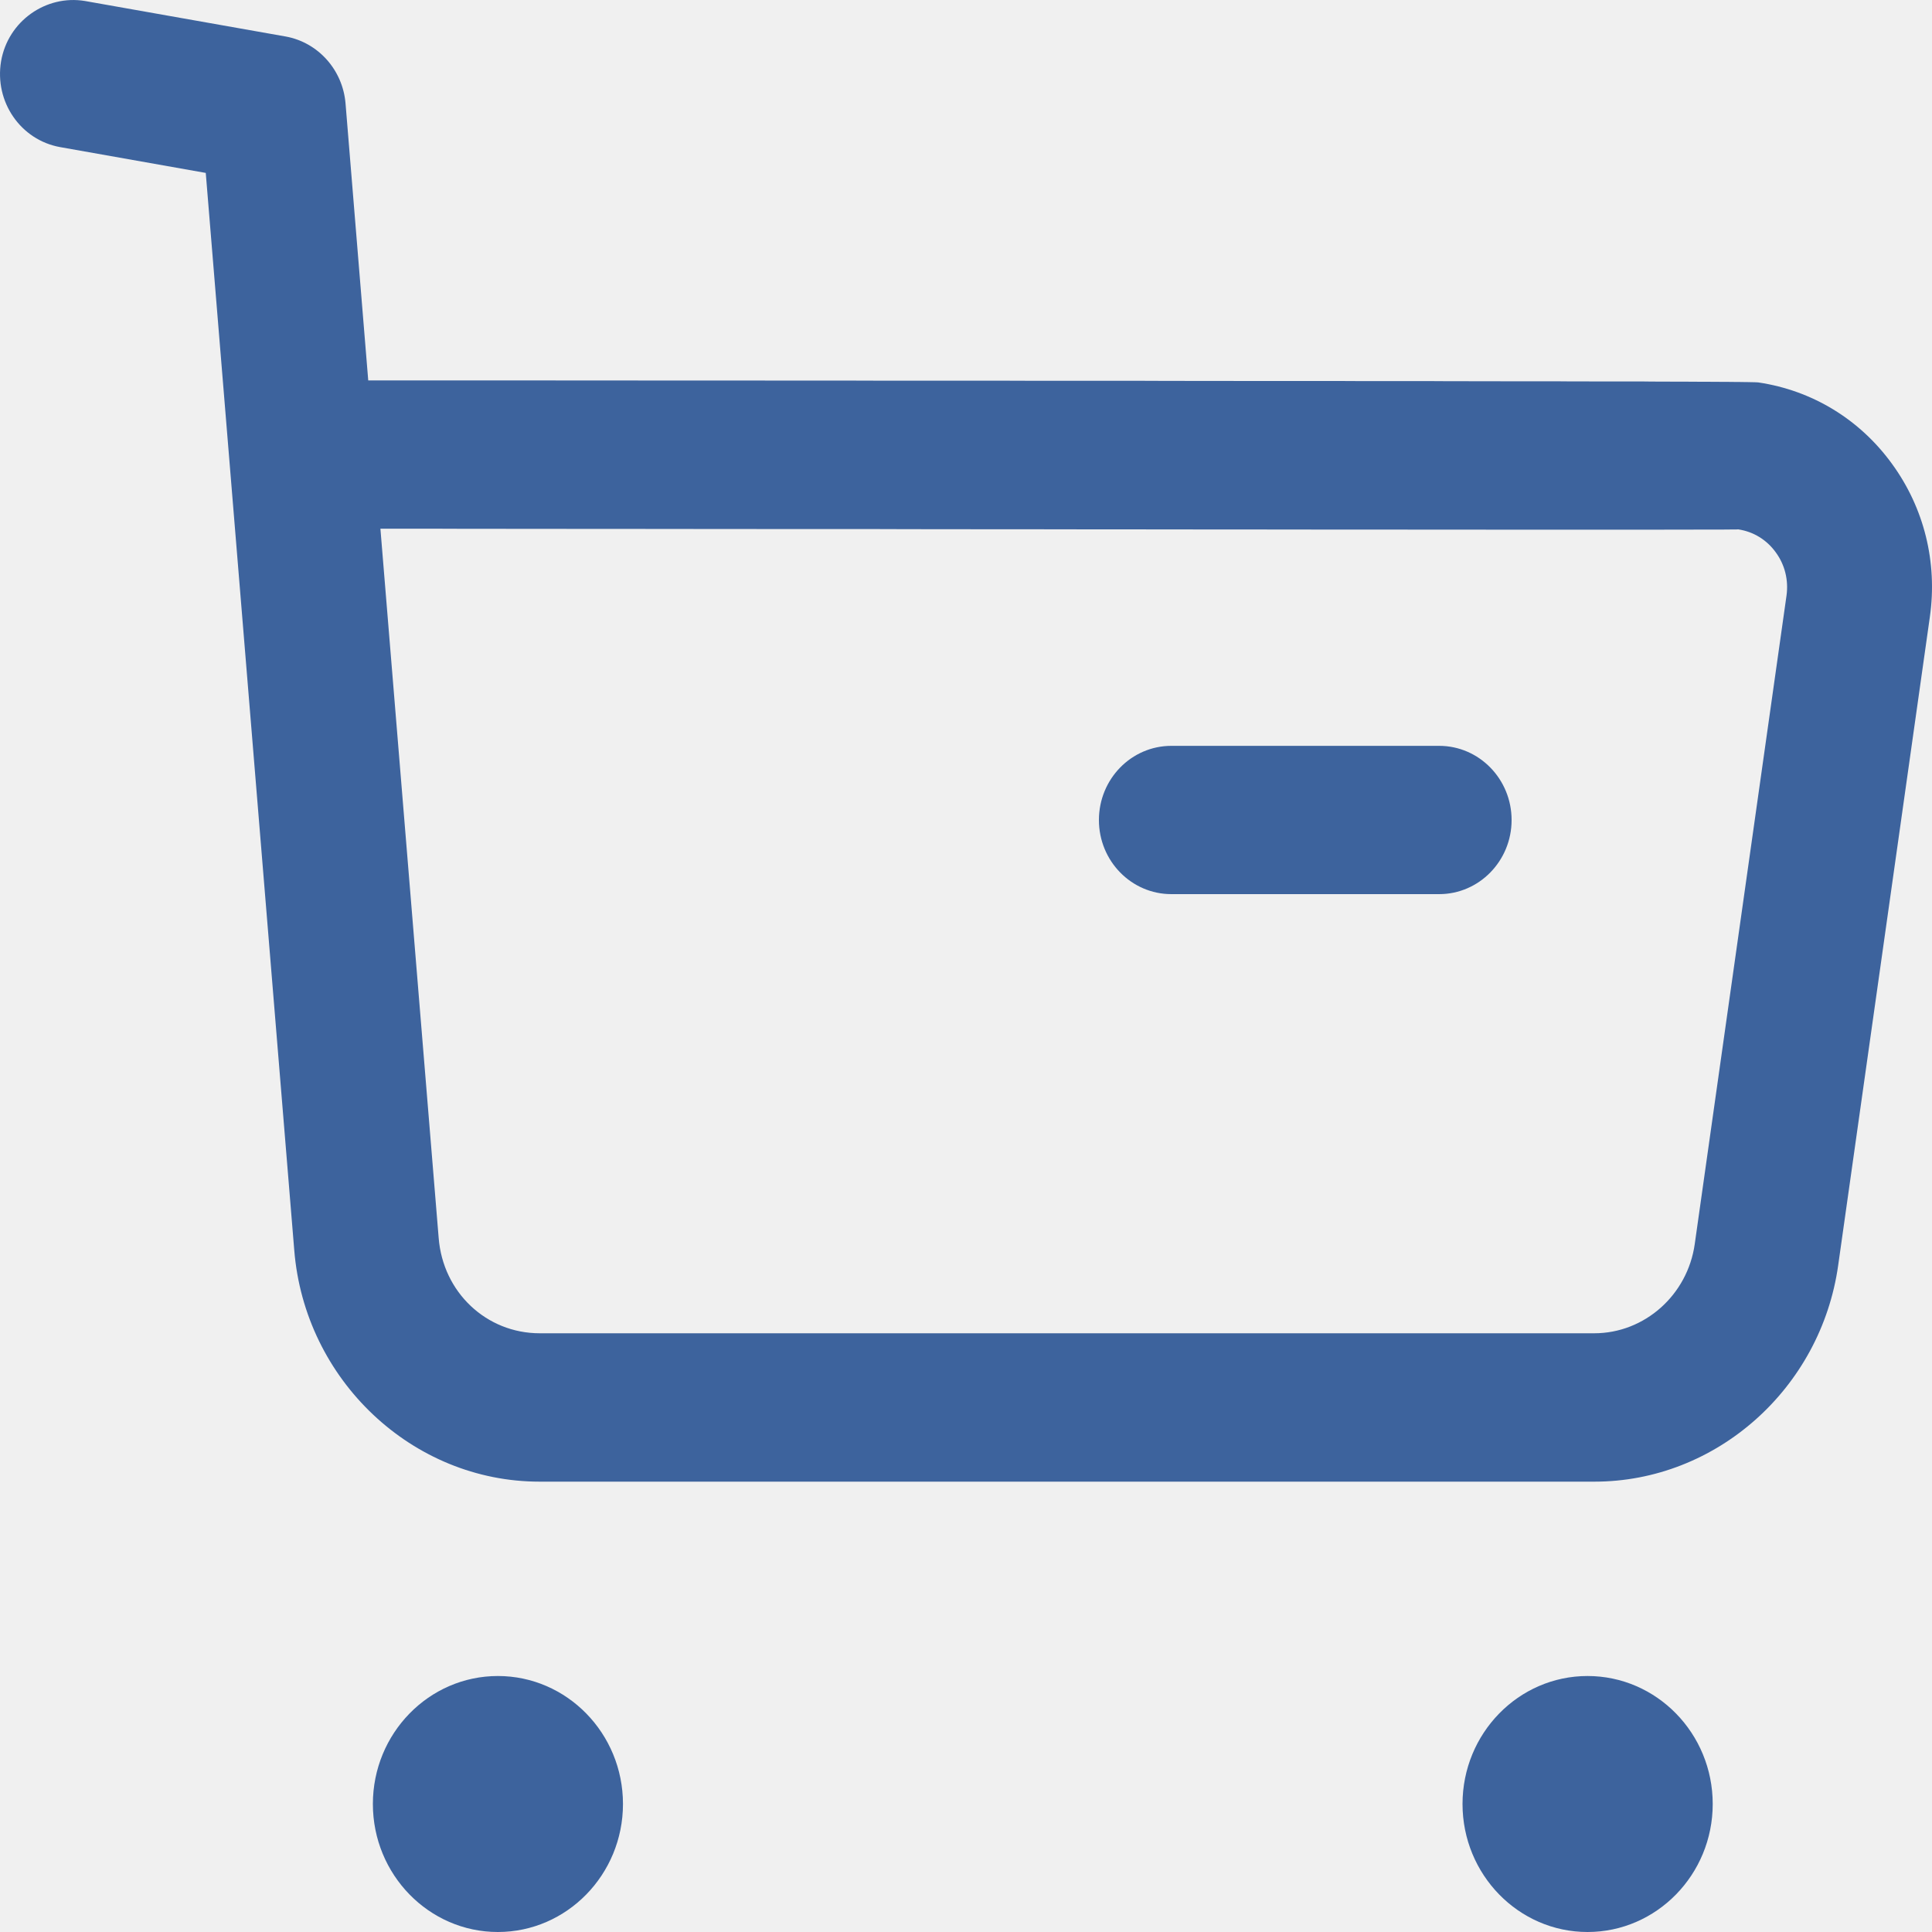
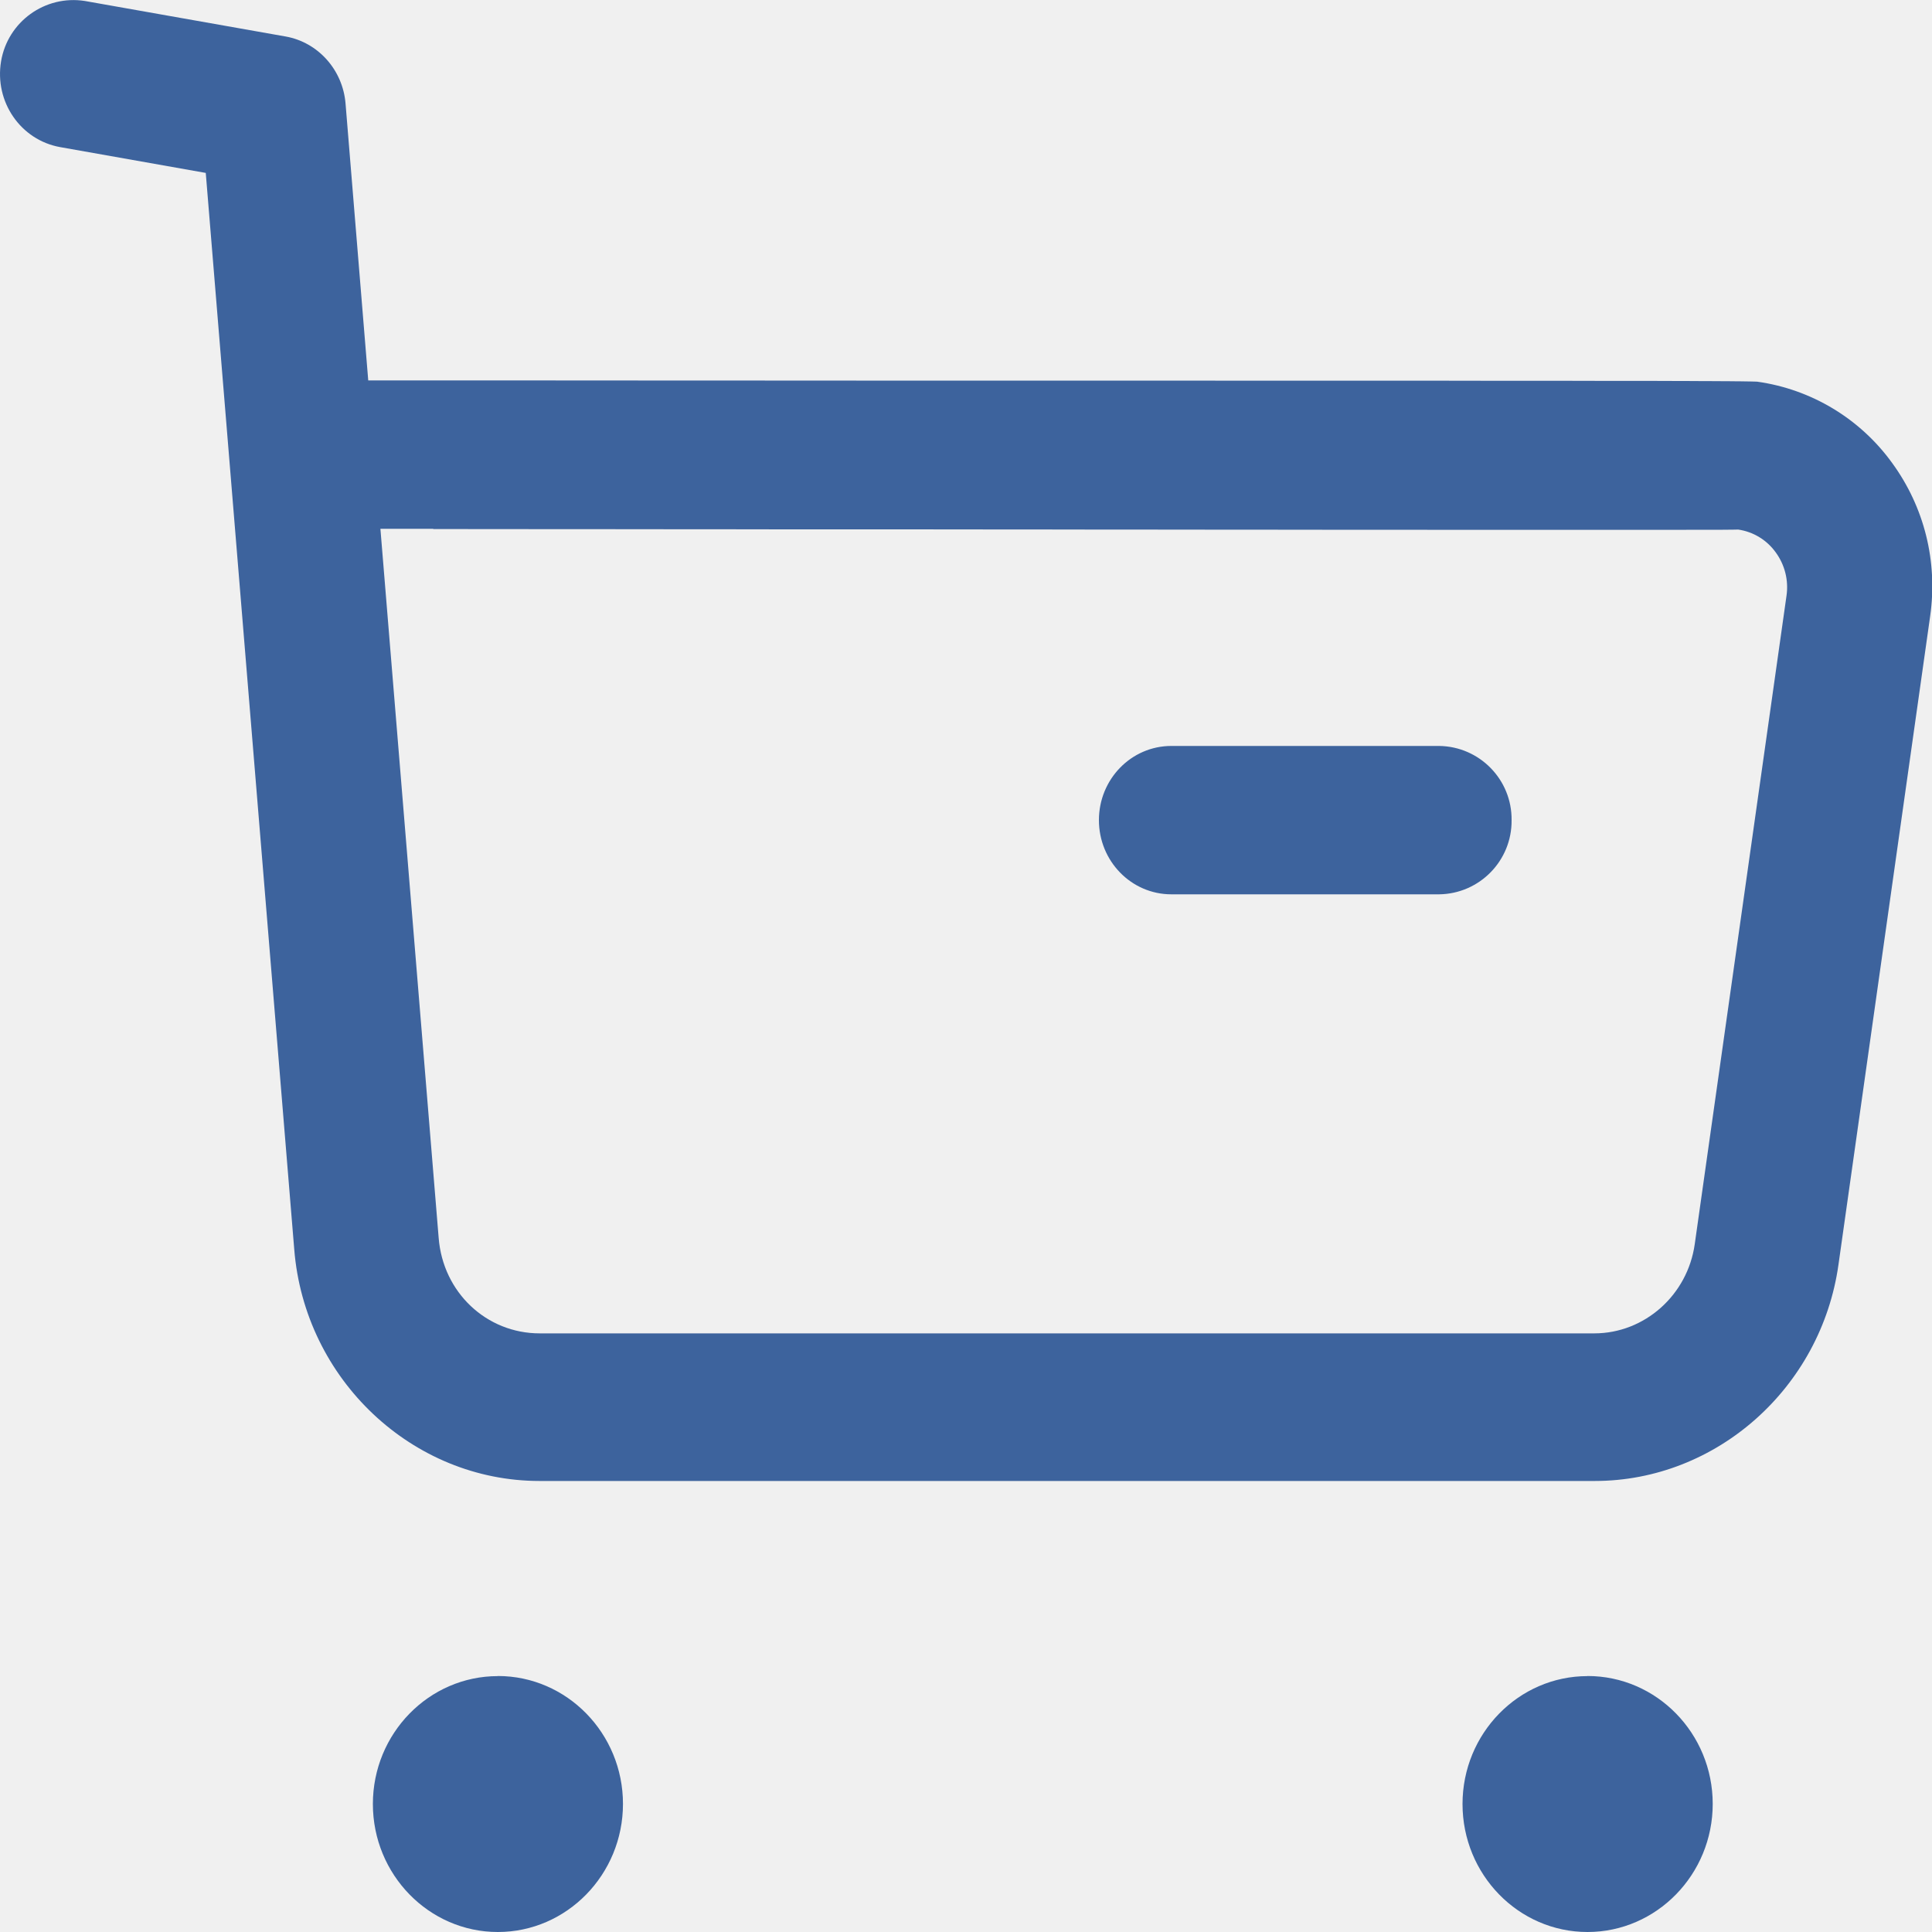
- <svg xmlns="http://www.w3.org/2000/svg" width="20" height="20" viewBox="0 0 20 20" fill="none">
-   <g clip-path="url(#clip0_4_2272)">
-     <path fill-rule="evenodd" clip-rule="evenodd" d="M5.154 17.35C5.868 17.35 6.449 17.944 6.449 18.675C6.449 19.405 5.868 20 5.154 20C4.44 20 3.86 19.405 3.86 18.675C3.86 17.944 4.44 17.35 5.154 17.35ZM16.434 17.35C17.149 17.35 17.73 17.944 17.73 18.675C17.73 19.405 17.149 20 16.434 20C15.72 20 15.14 19.405 15.14 18.675C15.14 17.944 15.72 17.35 16.434 17.35ZM0.878 0.01L2.958 0.378C3.293 0.439 3.548 0.723 3.577 1.071L3.812 3.938L4.686 3.938C4.828 3.938 4.97 3.938 5.109 3.938L6.713 3.939C6.841 3.939 6.968 3.939 7.093 3.939L8.864 3.94C8.975 3.941 9.085 3.941 9.194 3.941L10.435 3.941C10.534 3.942 10.631 3.942 10.727 3.942L11.819 3.942C11.905 3.943 11.99 3.943 12.074 3.943L13.025 3.944C13.1 3.944 13.174 3.944 13.247 3.944L13.873 3.944C13.939 3.944 14.004 3.945 14.069 3.945L14.793 3.945C14.85 3.946 14.905 3.946 14.96 3.946L15.572 3.947C15.619 3.947 15.666 3.947 15.711 3.947L16.1 3.947C16.141 3.947 16.181 3.948 16.22 3.948L16.653 3.949C16.686 3.949 16.719 3.949 16.75 3.949L17.017 3.949C17.044 3.95 17.071 3.95 17.098 3.95L17.384 3.951C17.405 3.951 17.426 3.951 17.446 3.951L17.614 3.952C17.631 3.952 17.647 3.952 17.663 3.952L17.833 3.953C17.846 3.953 17.857 3.953 17.869 3.953L17.961 3.954C17.971 3.954 17.979 3.954 17.988 3.954L18.054 3.955C18.061 3.955 18.067 3.955 18.073 3.955L18.118 3.956C18.122 3.956 18.126 3.956 18.13 3.956L18.159 3.957C18.161 3.957 18.164 3.957 18.166 3.957L18.187 3.958C18.188 3.958 18.189 3.958 18.19 3.958C18.2 3.959 18.202 3.959 18.203 3.959C18.76 4.042 19.25 4.34 19.584 4.799C19.918 5.256 20.058 5.82 19.978 6.385L19.029 13.097C18.85 14.374 17.766 15.338 16.506 15.338H5.585C4.268 15.338 3.153 14.285 3.046 12.94L2.13 1.79L0.623 1.523C0.214 1.45 -0.059 1.054 0.011 0.635C0.083 0.216 0.478 -0.056 0.878 0.01ZM4.485 5.473L3.938 5.473L4.541 12.814C4.585 13.379 5.036 13.802 5.587 13.802H16.504C17.025 13.802 17.47 13.405 17.544 12.878L18.494 6.165C18.516 6.005 18.477 5.846 18.382 5.717C18.288 5.587 18.15 5.503 17.994 5.48C17.987 5.481 17.97 5.481 17.943 5.481L17.834 5.482C17.811 5.482 17.786 5.482 17.759 5.482L17.192 5.483C17.145 5.483 17.095 5.483 17.043 5.483L15.711 5.483C15.637 5.483 15.561 5.483 15.484 5.483L13.964 5.482C13.873 5.482 13.781 5.482 13.688 5.482L12.828 5.481C12.73 5.481 12.631 5.481 12.532 5.481L11.621 5.48C11.518 5.48 11.415 5.48 11.311 5.48L10.683 5.479C10.578 5.479 10.472 5.479 10.366 5.479L9.409 5.478C9.302 5.478 9.195 5.478 9.088 5.477L8.447 5.477C8.341 5.477 8.234 5.477 8.128 5.477L7.493 5.476C7.387 5.476 7.282 5.476 7.178 5.476L6.247 5.475C6.145 5.475 6.044 5.475 5.943 5.475L4.767 5.474C4.672 5.474 4.578 5.474 4.485 5.473ZM14.898 7.721C15.312 7.721 15.648 8.065 15.648 8.489C15.648 8.912 15.312 9.256 14.898 9.256H12.126C11.711 9.256 11.376 8.912 11.376 8.489C11.376 8.065 11.711 7.721 12.126 7.721H14.898Z" fill="#3D639D" />
+ <svg xmlns="http://www.w3.org/2000/svg" width="20" height="20" fill="none">
+   <g clip-path="url(#A)">
+     <path fill-rule="evenodd" d="M5.154 17.35c.714 0 1.295.594 1.295 1.324S5.868 20 5.154 20s-1.294-.595-1.294-1.325.58-1.324 1.294-1.324zm11.28 0c.715 0 1.296.594 1.296 1.324S17.149 20 16.434 20s-1.294-.595-1.294-1.325.58-1.324 1.294-1.324zM.878.01l2.08.368c.335.06.59.345.619.693l.235 2.867h.874.423l1.604.001h.379l1.771.001h.33 1.241.291 1.092.255l.952.001h.221.626.196.725.167l.612.001h.14.389.12l.433.001h.097.267.081l.286.001h.063l.168.001h.05l.17.001h.036l.093.001h.026l.067.001.064.001.041.001.028.001a2.08 2.08 0 0 1 1.397.841c.334.458.474 1.021.394 1.586l-.949 6.712c-.179 1.277-1.263 2.241-2.523 2.241H5.585c-1.317 0-2.432-1.052-2.539-2.398L2.13 1.79.623 1.523C.214 1.45-.059 1.054.011.635A.76.76 0 0 1 .878.01zm3.607 5.464h-.547l.603 7.34c.044.565.495.989 1.046.989h10.917c.521 0 .966-.397 1.04-.924l.95-6.713a.61.61 0 0 0-.112-.448.58.58 0 0 0-.388-.236l-.051.001-.109.001h-.075l-.567.001h-.149-1.332-.227l-1.52-.001h-.276l-.86-.001h-.296l-.911-.001h-.31l-.628-.001h-.317l-.958-.001h-.32-.641-.319l-.635-.001h-.315l-.931-.001h-.304l-1.176-.001h-.282zm10.413 2.248a.76.76 0 0 1 .75.768.76.76 0 0 1-.75.768h-2.772c-.415 0-.75-.344-.75-.768s.335-.768.75-.768h2.772z" fill="#3d639d" />
  </g>
  <defs>
-     <clipPath id="clip0_4_2272">
-       <rect width="20" height="20" fill="white" />
+     <clipPath id="A">
+       <path fill="#fff" d="M0 0h20v20H0z" />
    </clipPath>
  </defs>
</svg>
